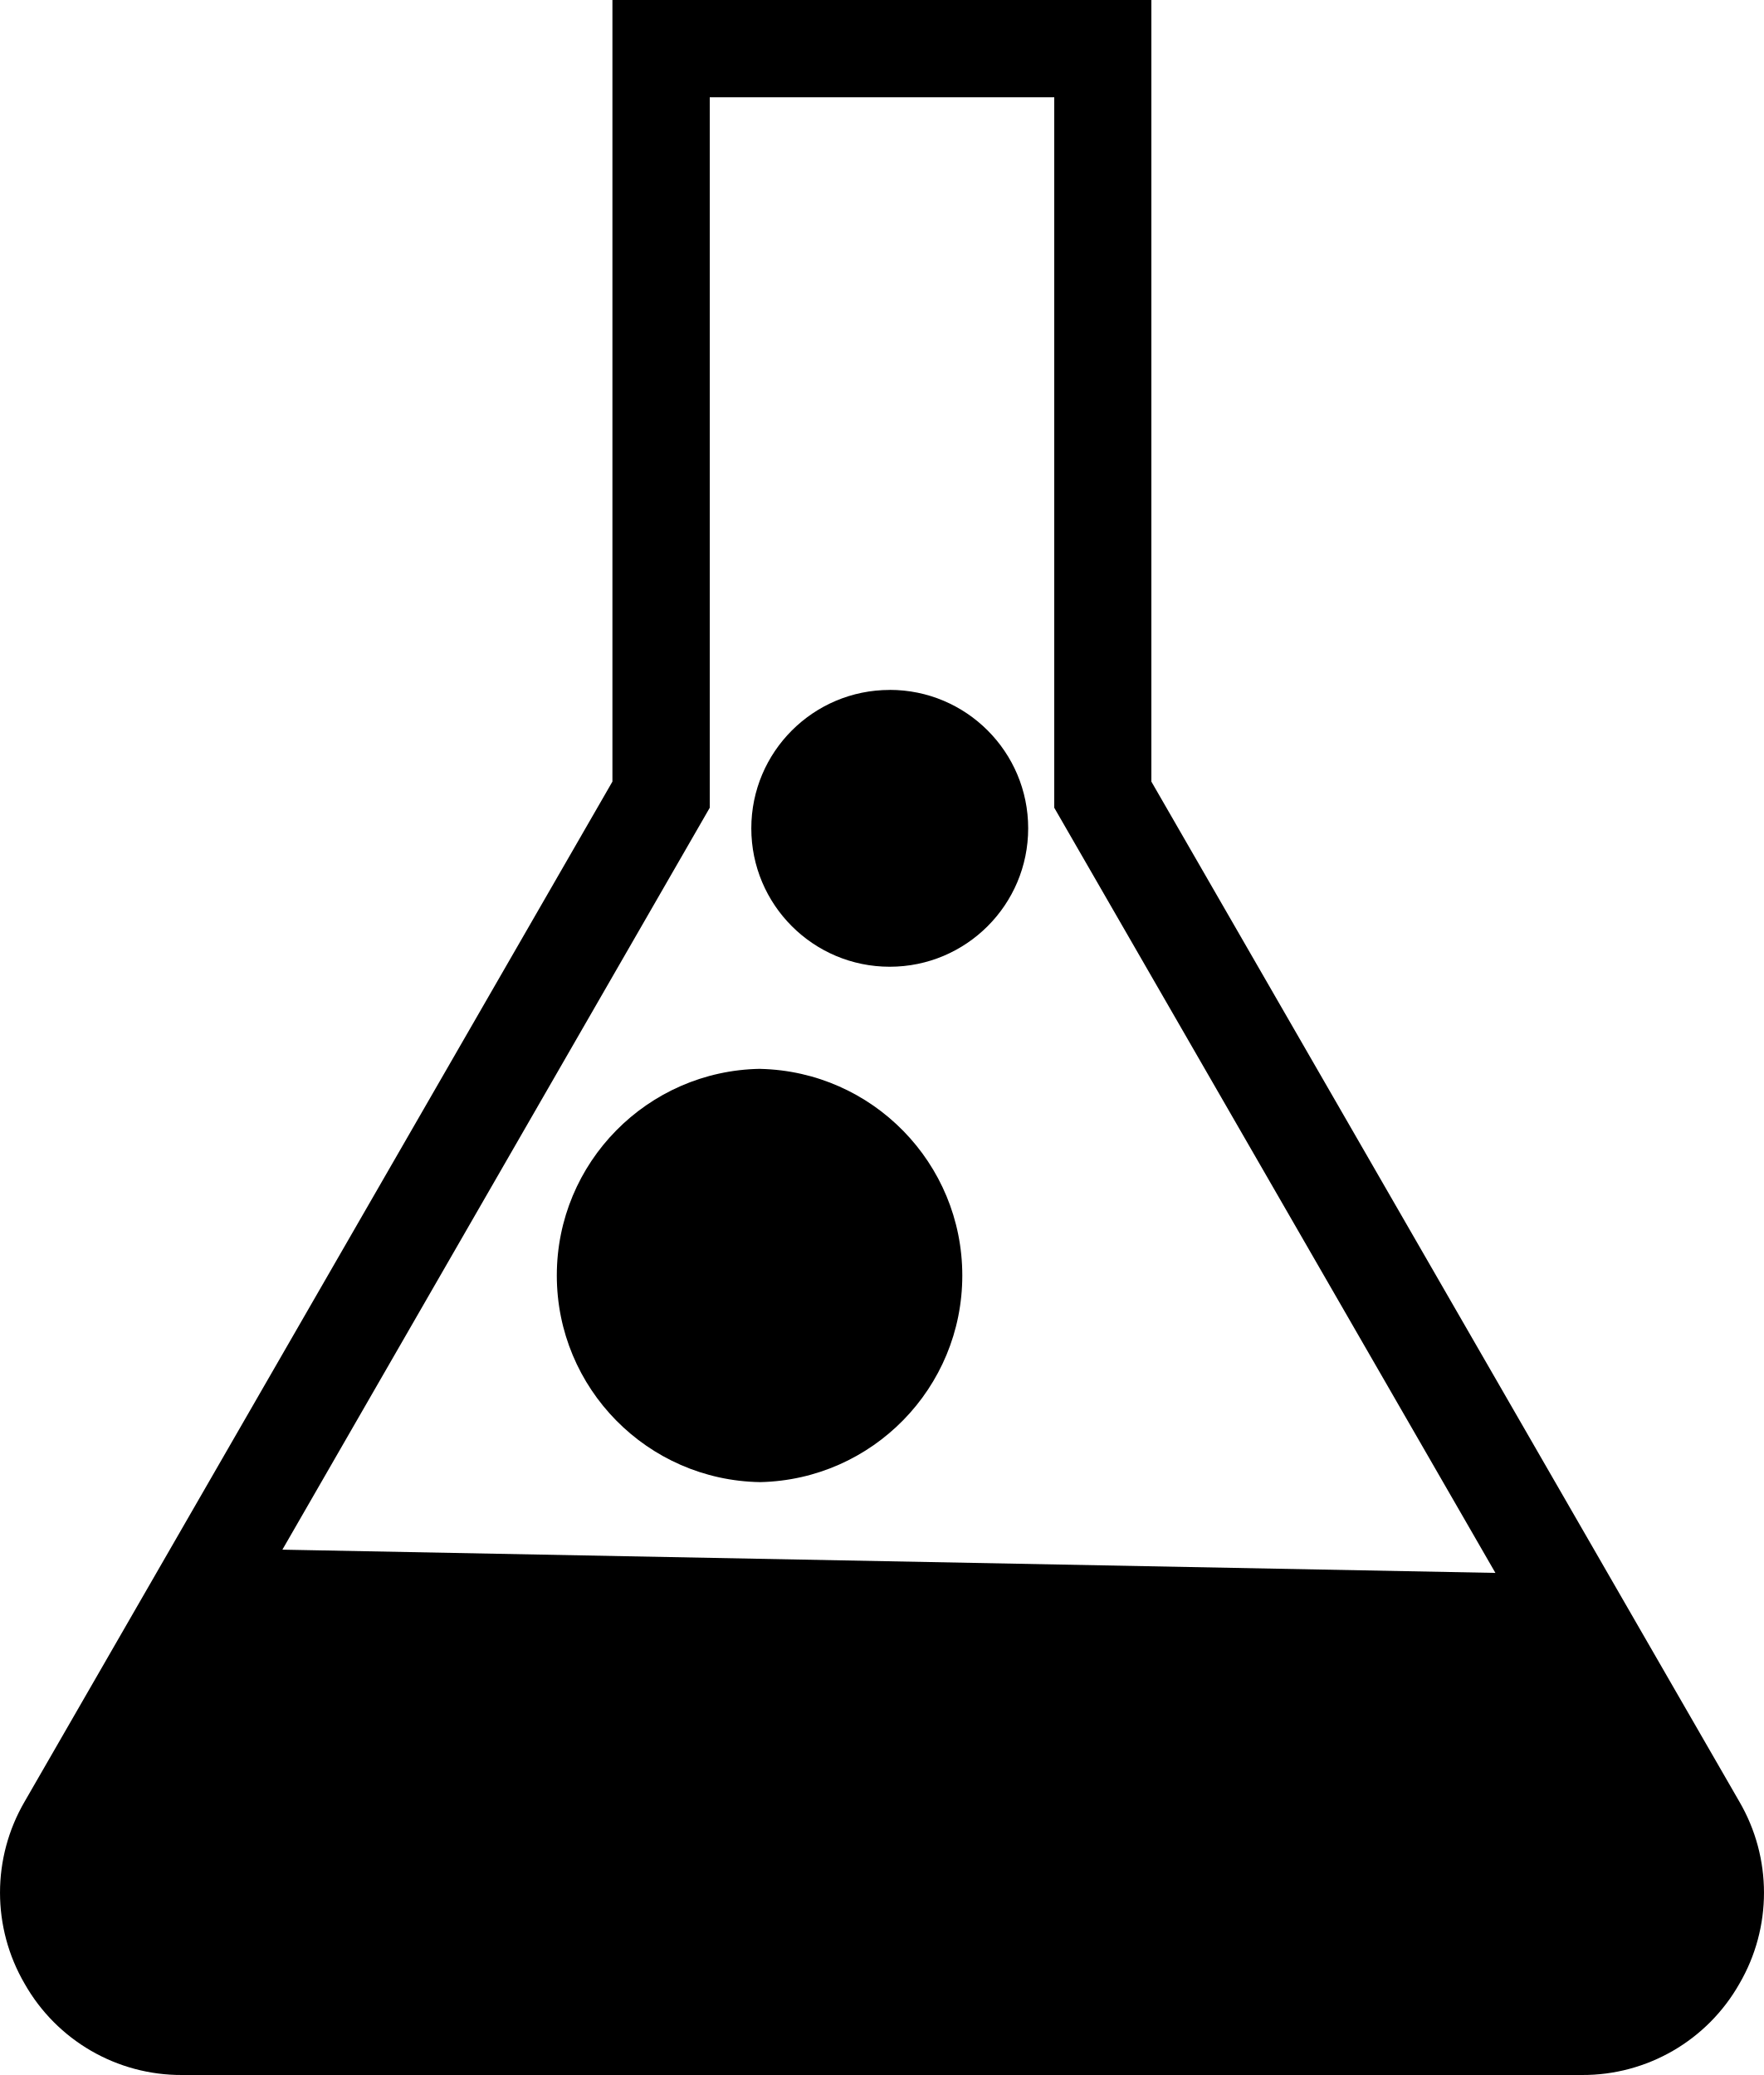
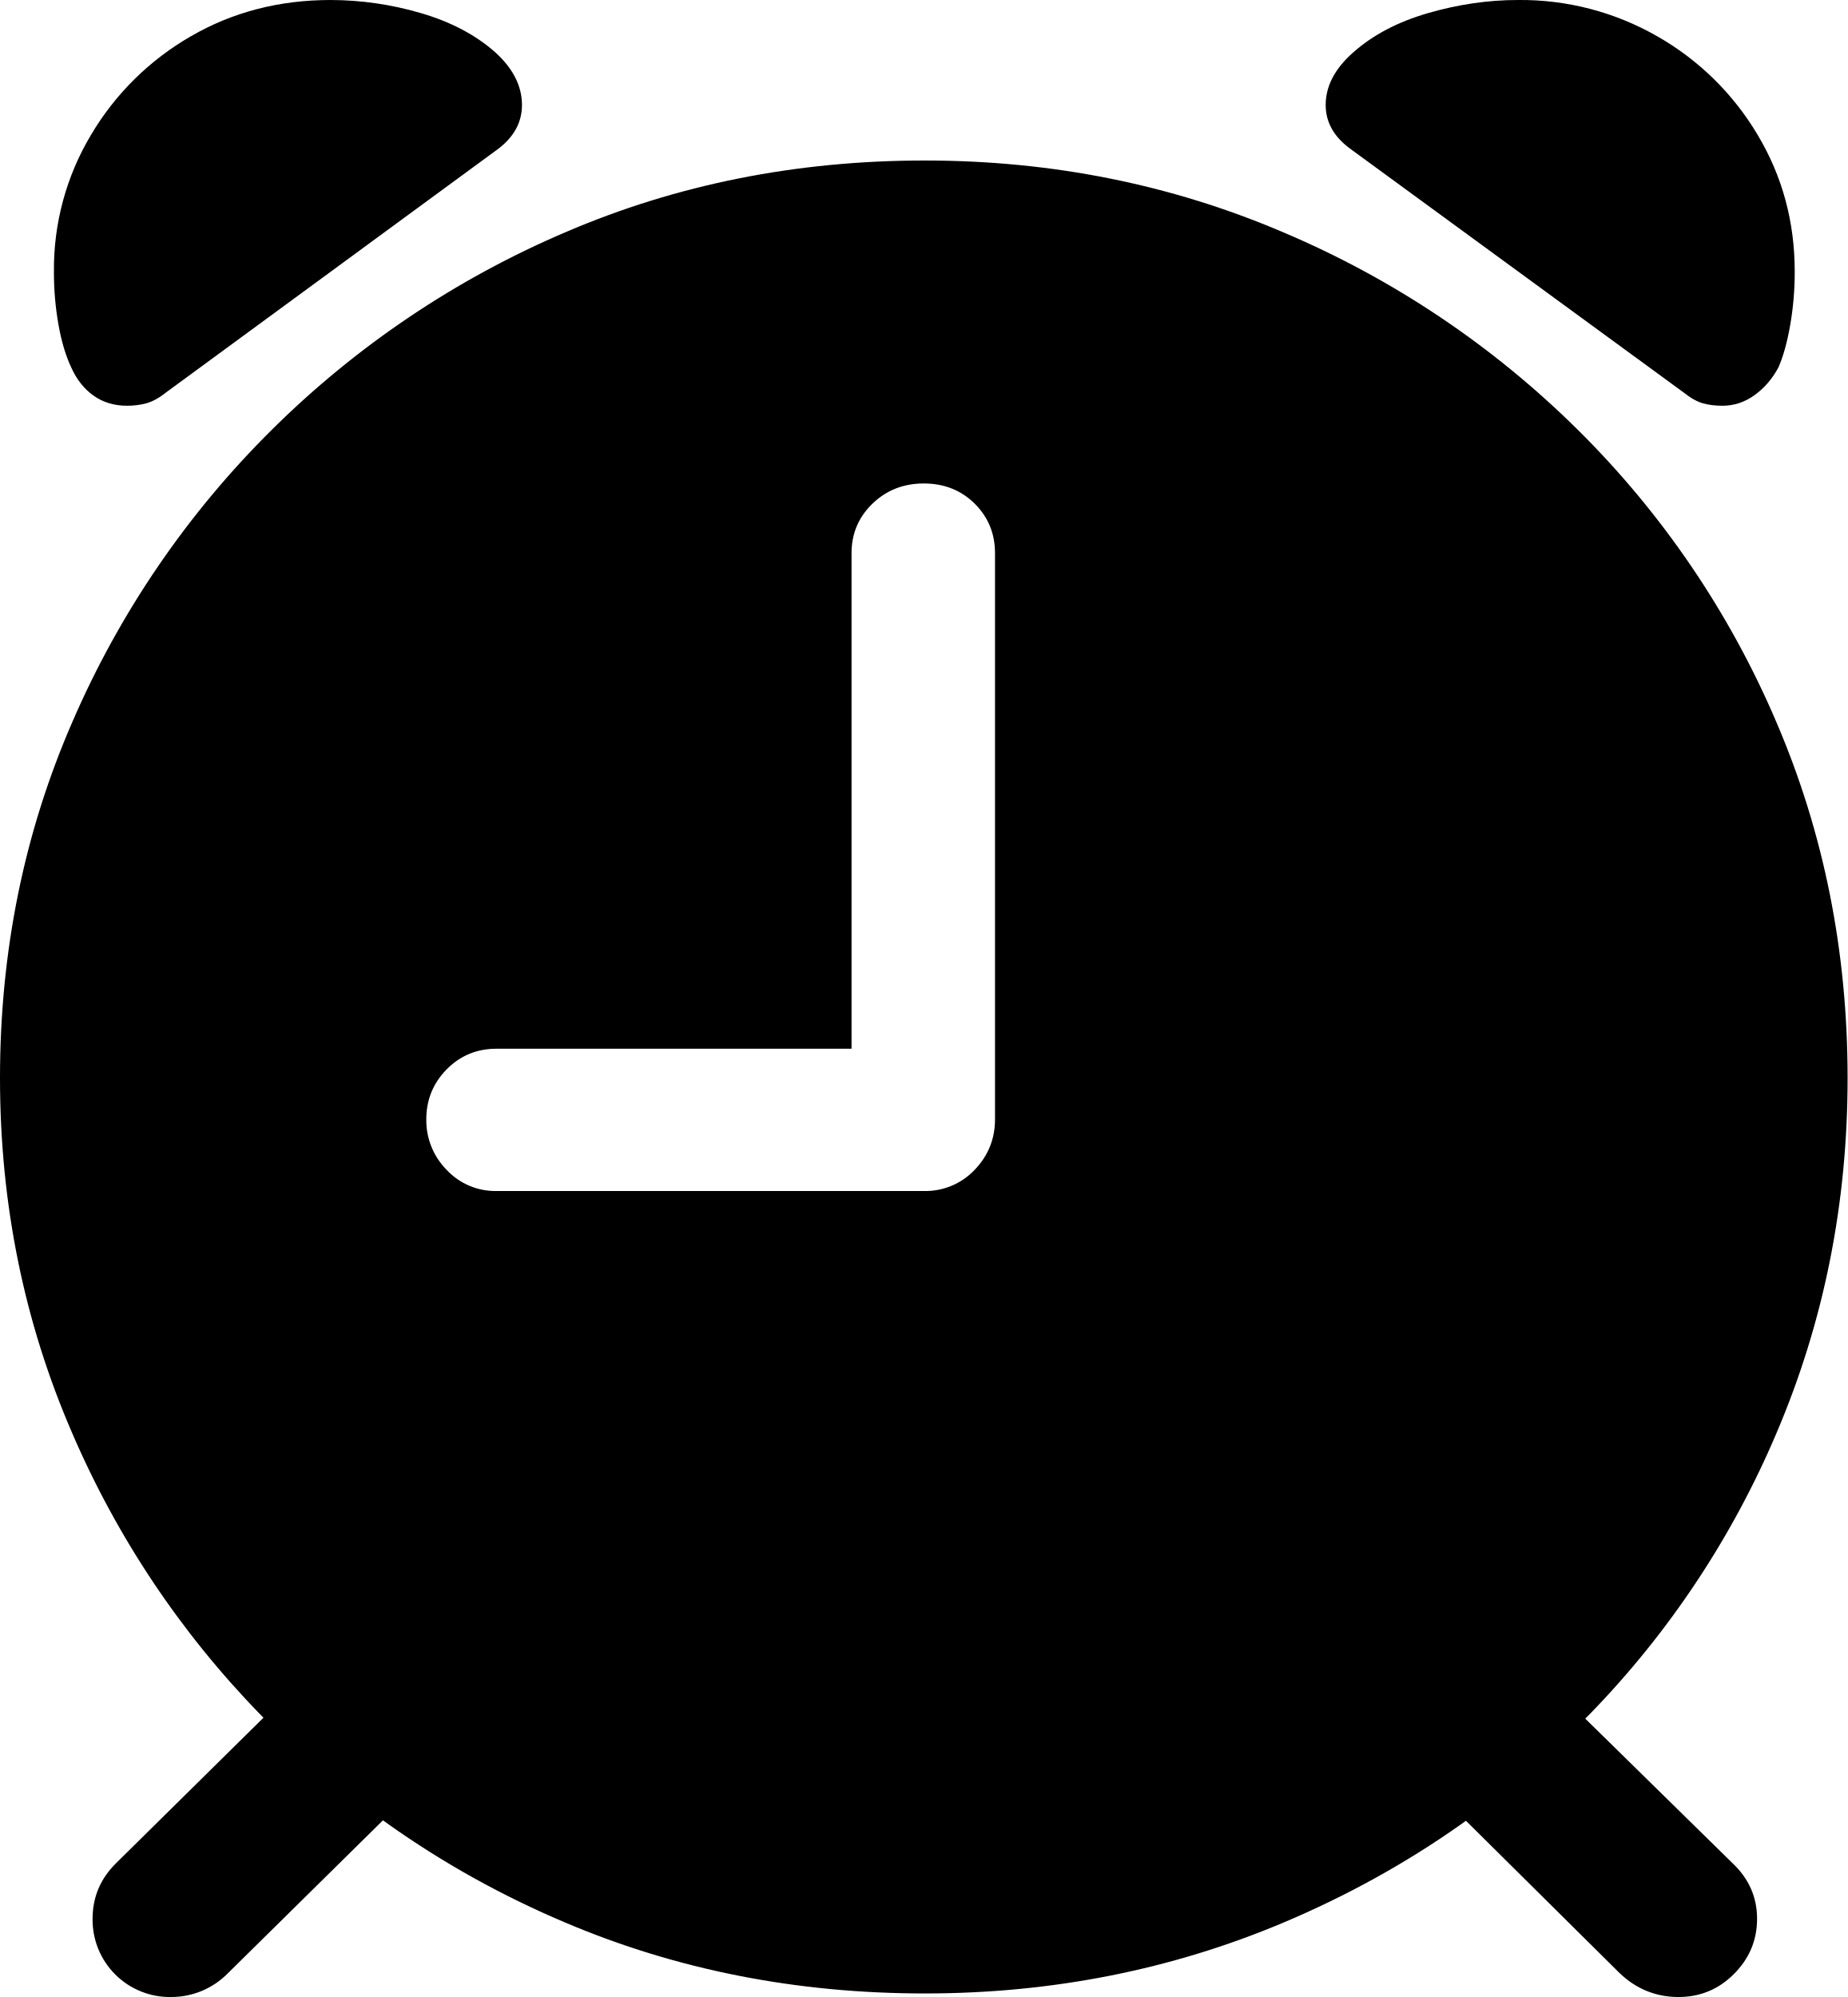
- <svg xmlns="http://www.w3.org/2000/svg" width="34" height="40" viewBox="0 0 34 40">
-   <path d="M22.192 0v15.067L33.525 34.73a3.485 3.485 0 0 1 0 3.512A3.469 3.469 0 0 1 30.49 40H3.511a3.469 3.469 0 0 1-3.036-1.759 3.485 3.485 0 0 1 0-3.512l11.329-19.662V0h10.388zM20.32 1.875h-6.64v13.696L5.443 29.873l23.38.448-8.503-14.75V1.875zm-5.667 18.73a3.984 3.984 0 0 1 0 7.966 3.984 3.984 0 0 1 0-7.967zm2.496-7.306a2.668 2.668 0 0 1 0 5.337 2.668 2.668 0 0 1 0-5.336z" />
+ <svg xmlns="http://www.w3.org/2000/svg" width="37" height="40" viewBox="0 0 37 40">
+   <path d="M2.547 8.127c.136 0 .265-.017.387-.05.122-.034.251-.105.387-.213l6.642-4.872c.326-.242.49-.539.49-.89 0-.377-.177-.727-.53-1.05C9.527.7 9.028.437 8.424.261A6.451 6.451 0 0 0 6.622 0C5.589 0 4.656.243 3.82.728a5.522 5.522 0 0 0-1.996 1.971 5.237 5.237 0 0 0-.744 2.74 6 6 0 0 0 .092 1.07c.06.338.146.62.254.85.109.243.258.431.448.566.19.135.415.202.673.202zm31.947 0c.23 0 .445-.07.642-.212s.356-.327.479-.556c.095-.216.173-.495.234-.839a6.17 6.17 0 0 0 .092-1.082c0-.997-.248-1.91-.744-2.739A5.498 5.498 0 0 0 33.19.728 5.491 5.491 0 0 0 30.399 0C29.8 0 29.2.088 28.596.263c-.605.175-1.104.438-1.498.788-.367.324-.55.674-.55 1.052 0 .35.17.647.51.89l6.662 4.871c.136.108.261.179.377.213.115.033.248.05.397.05zM33.587 40c.442.006.819-.145 1.131-.455.312-.31.469-.68.469-1.112 0-.432-.163-.802-.49-1.112l-2.951-2.897.095-.095a18.33 18.33 0 0 0 3.733-5.62c.95-2.225 1.426-4.597 1.426-7.117 0-2.534-.475-4.91-1.426-7.127A18.36 18.36 0 0 0 31.6 8.612a18.769 18.769 0 0 0-5.909-3.962c-2.241-.957-4.632-1.435-7.172-1.435-2.567 0-4.964.478-7.192 1.435A18.834 18.834 0 0 0 5.44 8.612a18.642 18.642 0 0 0-3.993 5.853C.482 16.682 0 19.058 0 21.592c0 2.52.482 4.892 1.447 7.116a18.613 18.613 0 0 0 3.753 5.62l.076.078-2.953 2.915c-.313.31-.469.68-.469 1.112A1.546 1.546 0 0 0 3.434 40a1.584 1.584 0 0 0 1.13-.476l3.105-3.063.1.072c1.1.781 2.286 1.442 3.56 1.98 2.227.944 4.624 1.416 7.191 1.416 2.54 0 4.931-.472 7.172-1.415 1.28-.54 2.473-1.2 3.576-1.98l.089-.064 3.08 3.054c.325.31.709.469 1.15.476zM18.5 23.856H9.943a1.33 1.33 0 0 1-.999-.424 1.41 1.41 0 0 1-.407-1.011c0-.391.136-.725.407-1.001.272-.276.605-.414.999-.414h7.11v-9.927c0-.39.14-.721.418-.99.279-.27.622-.405 1.029-.405.407 0 .747.135 1.019.404.271.27.407.6.407.991v11.342c0 .39-.136.728-.407 1.01a1.354 1.354 0 0 1-1.019.425z" />
</svg>
